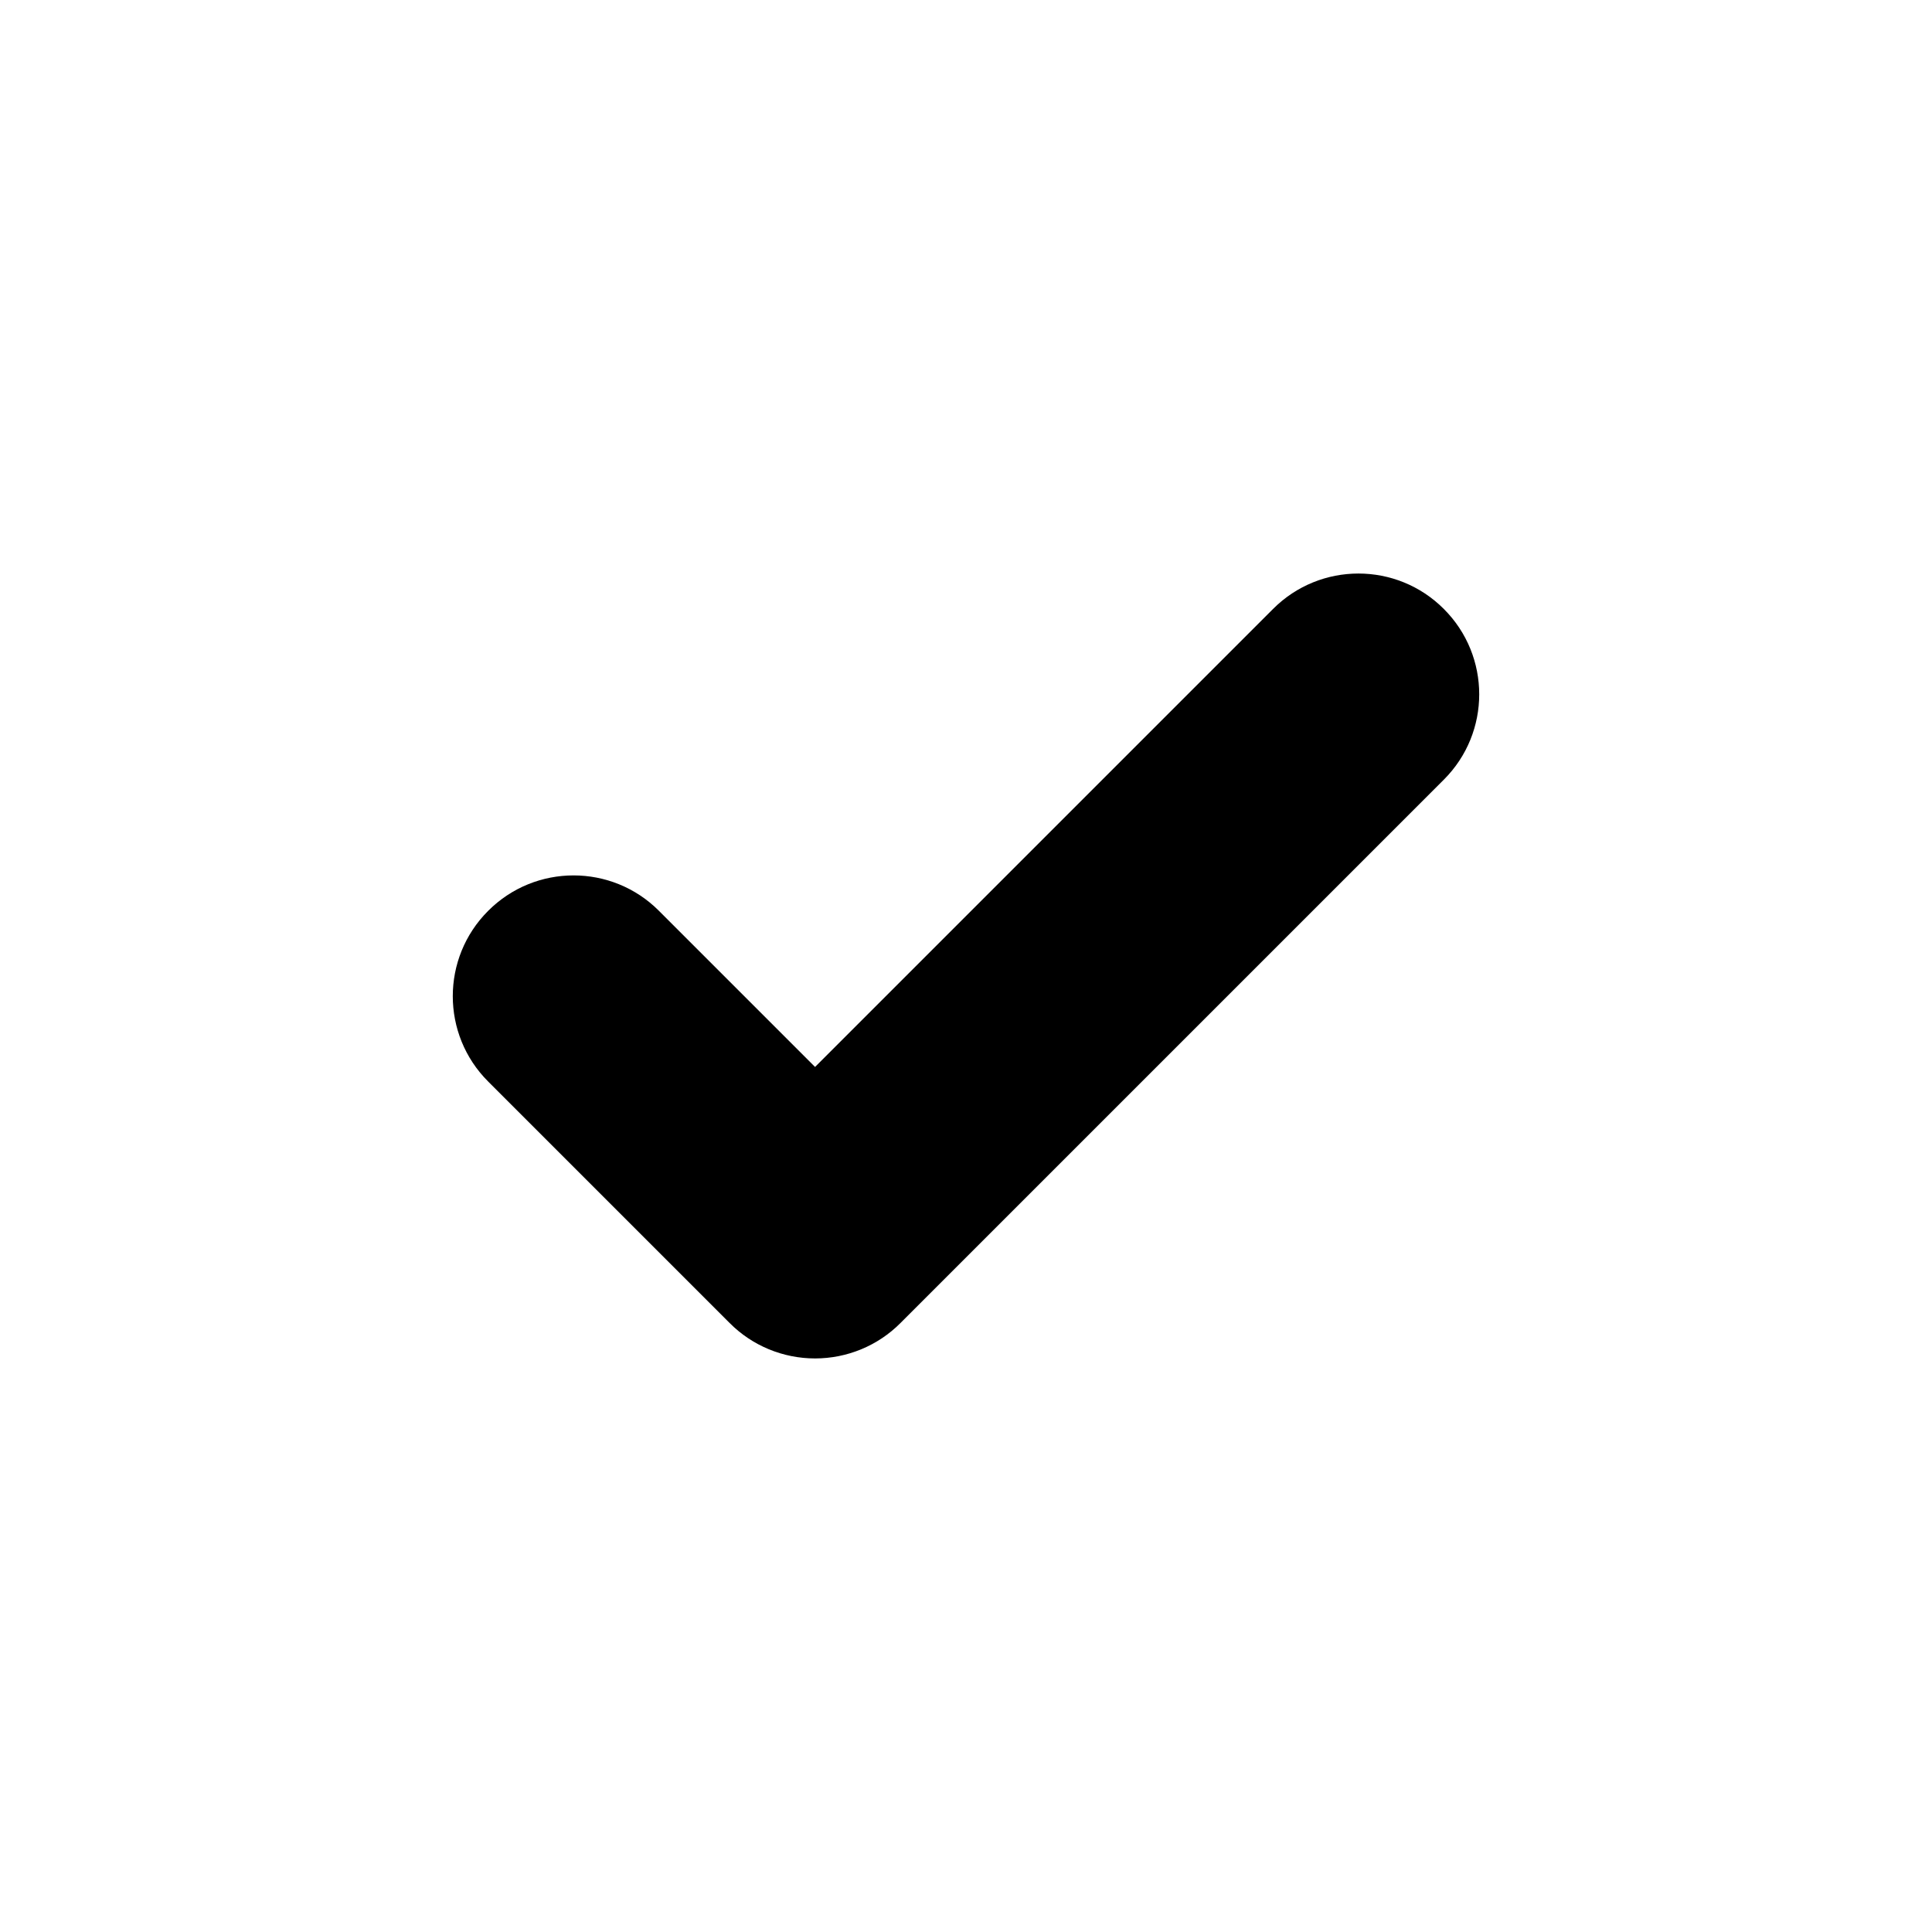
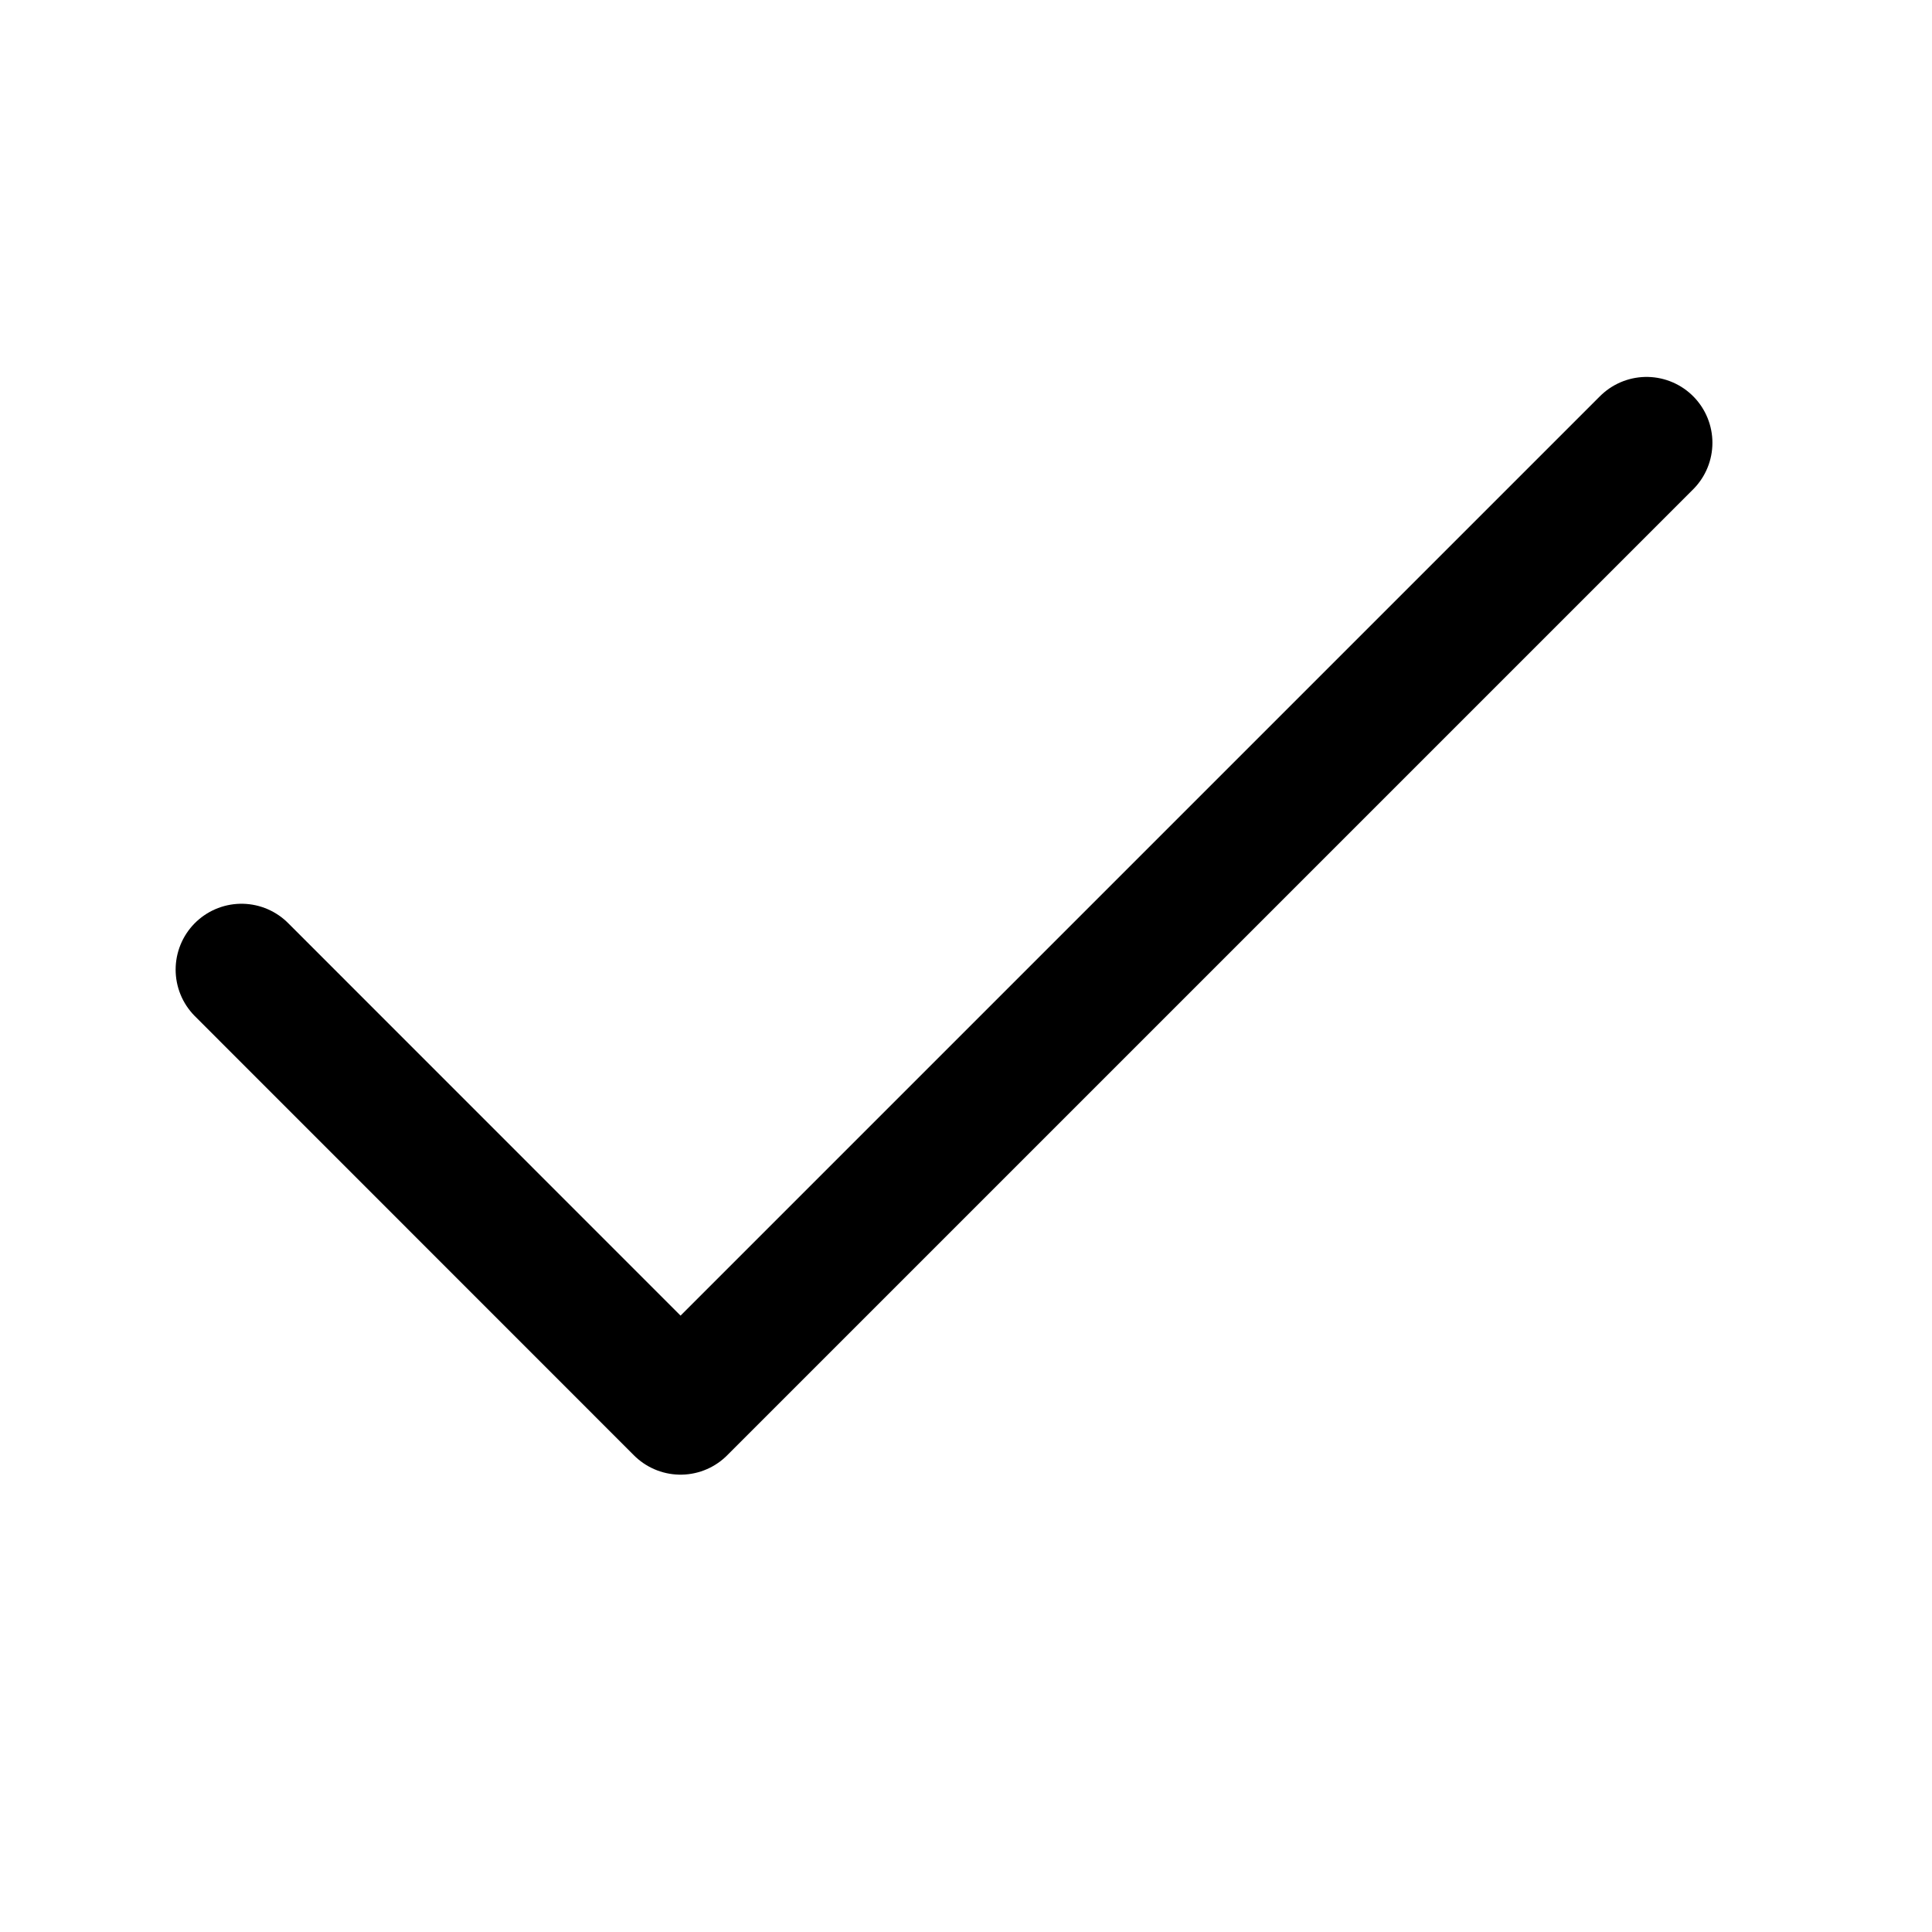
- <svg xmlns="http://www.w3.org/2000/svg" width="16" height="16" viewBox="0 0 16 16">
-   <path fill-rule="evenodd" clip-rule="evenodd" d="M11.957 5.043C12.348 5.433 12.348 6.067 11.957 6.457L7.457 10.957C7.27 11.145 7.015 11.25 6.75 11.25C6.485 11.25 6.23 11.145 6.043 10.957L4.043 8.957C3.652 8.567 3.652 7.933 4.043 7.543C4.433 7.152 5.067 7.152 5.457 7.543L6.75 8.836L10.543 5.043C10.933 4.652 11.567 4.652 11.957 5.043Z" />
+ <svg xmlns="http://www.w3.org/2000/svg" width="16" height="16" viewBox="0 0 16 16" fill="none">
+   <path d="M13.636 3.667L5.636 11.667L2 8.03" stroke="currentColor" stroke-width="1.091" stroke-linecap="round" stroke-linejoin="round" />
</svg>
